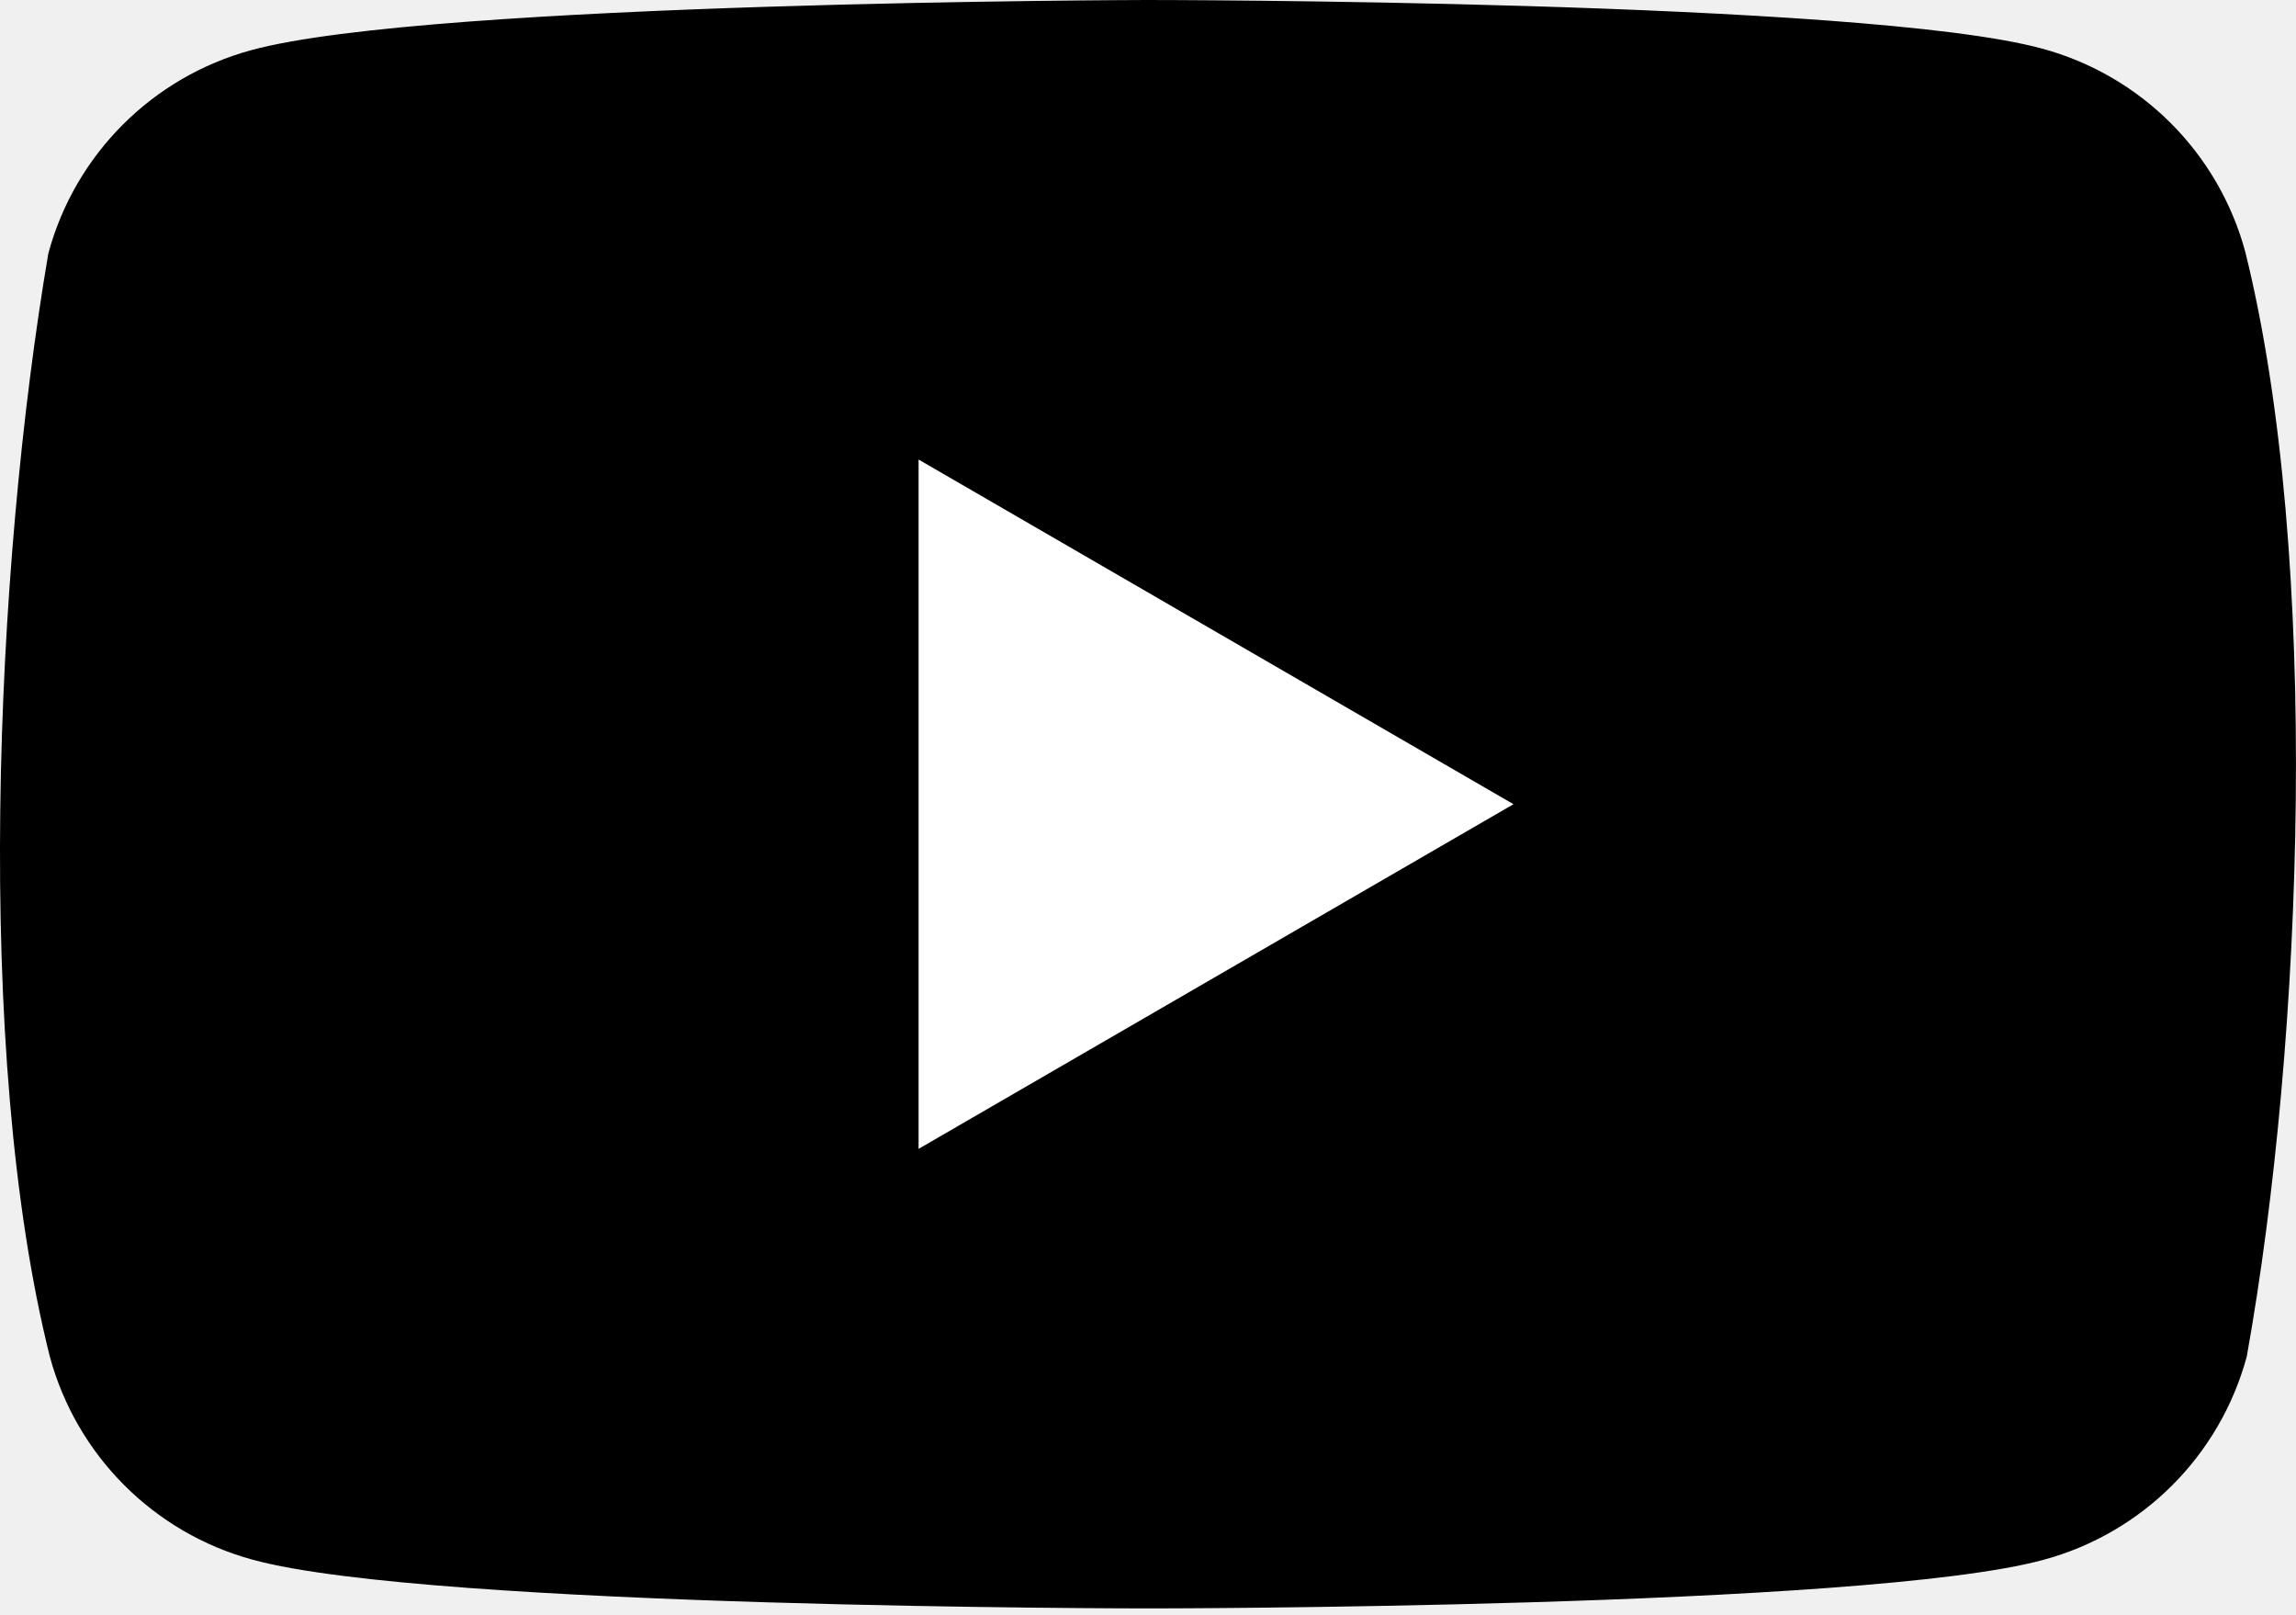
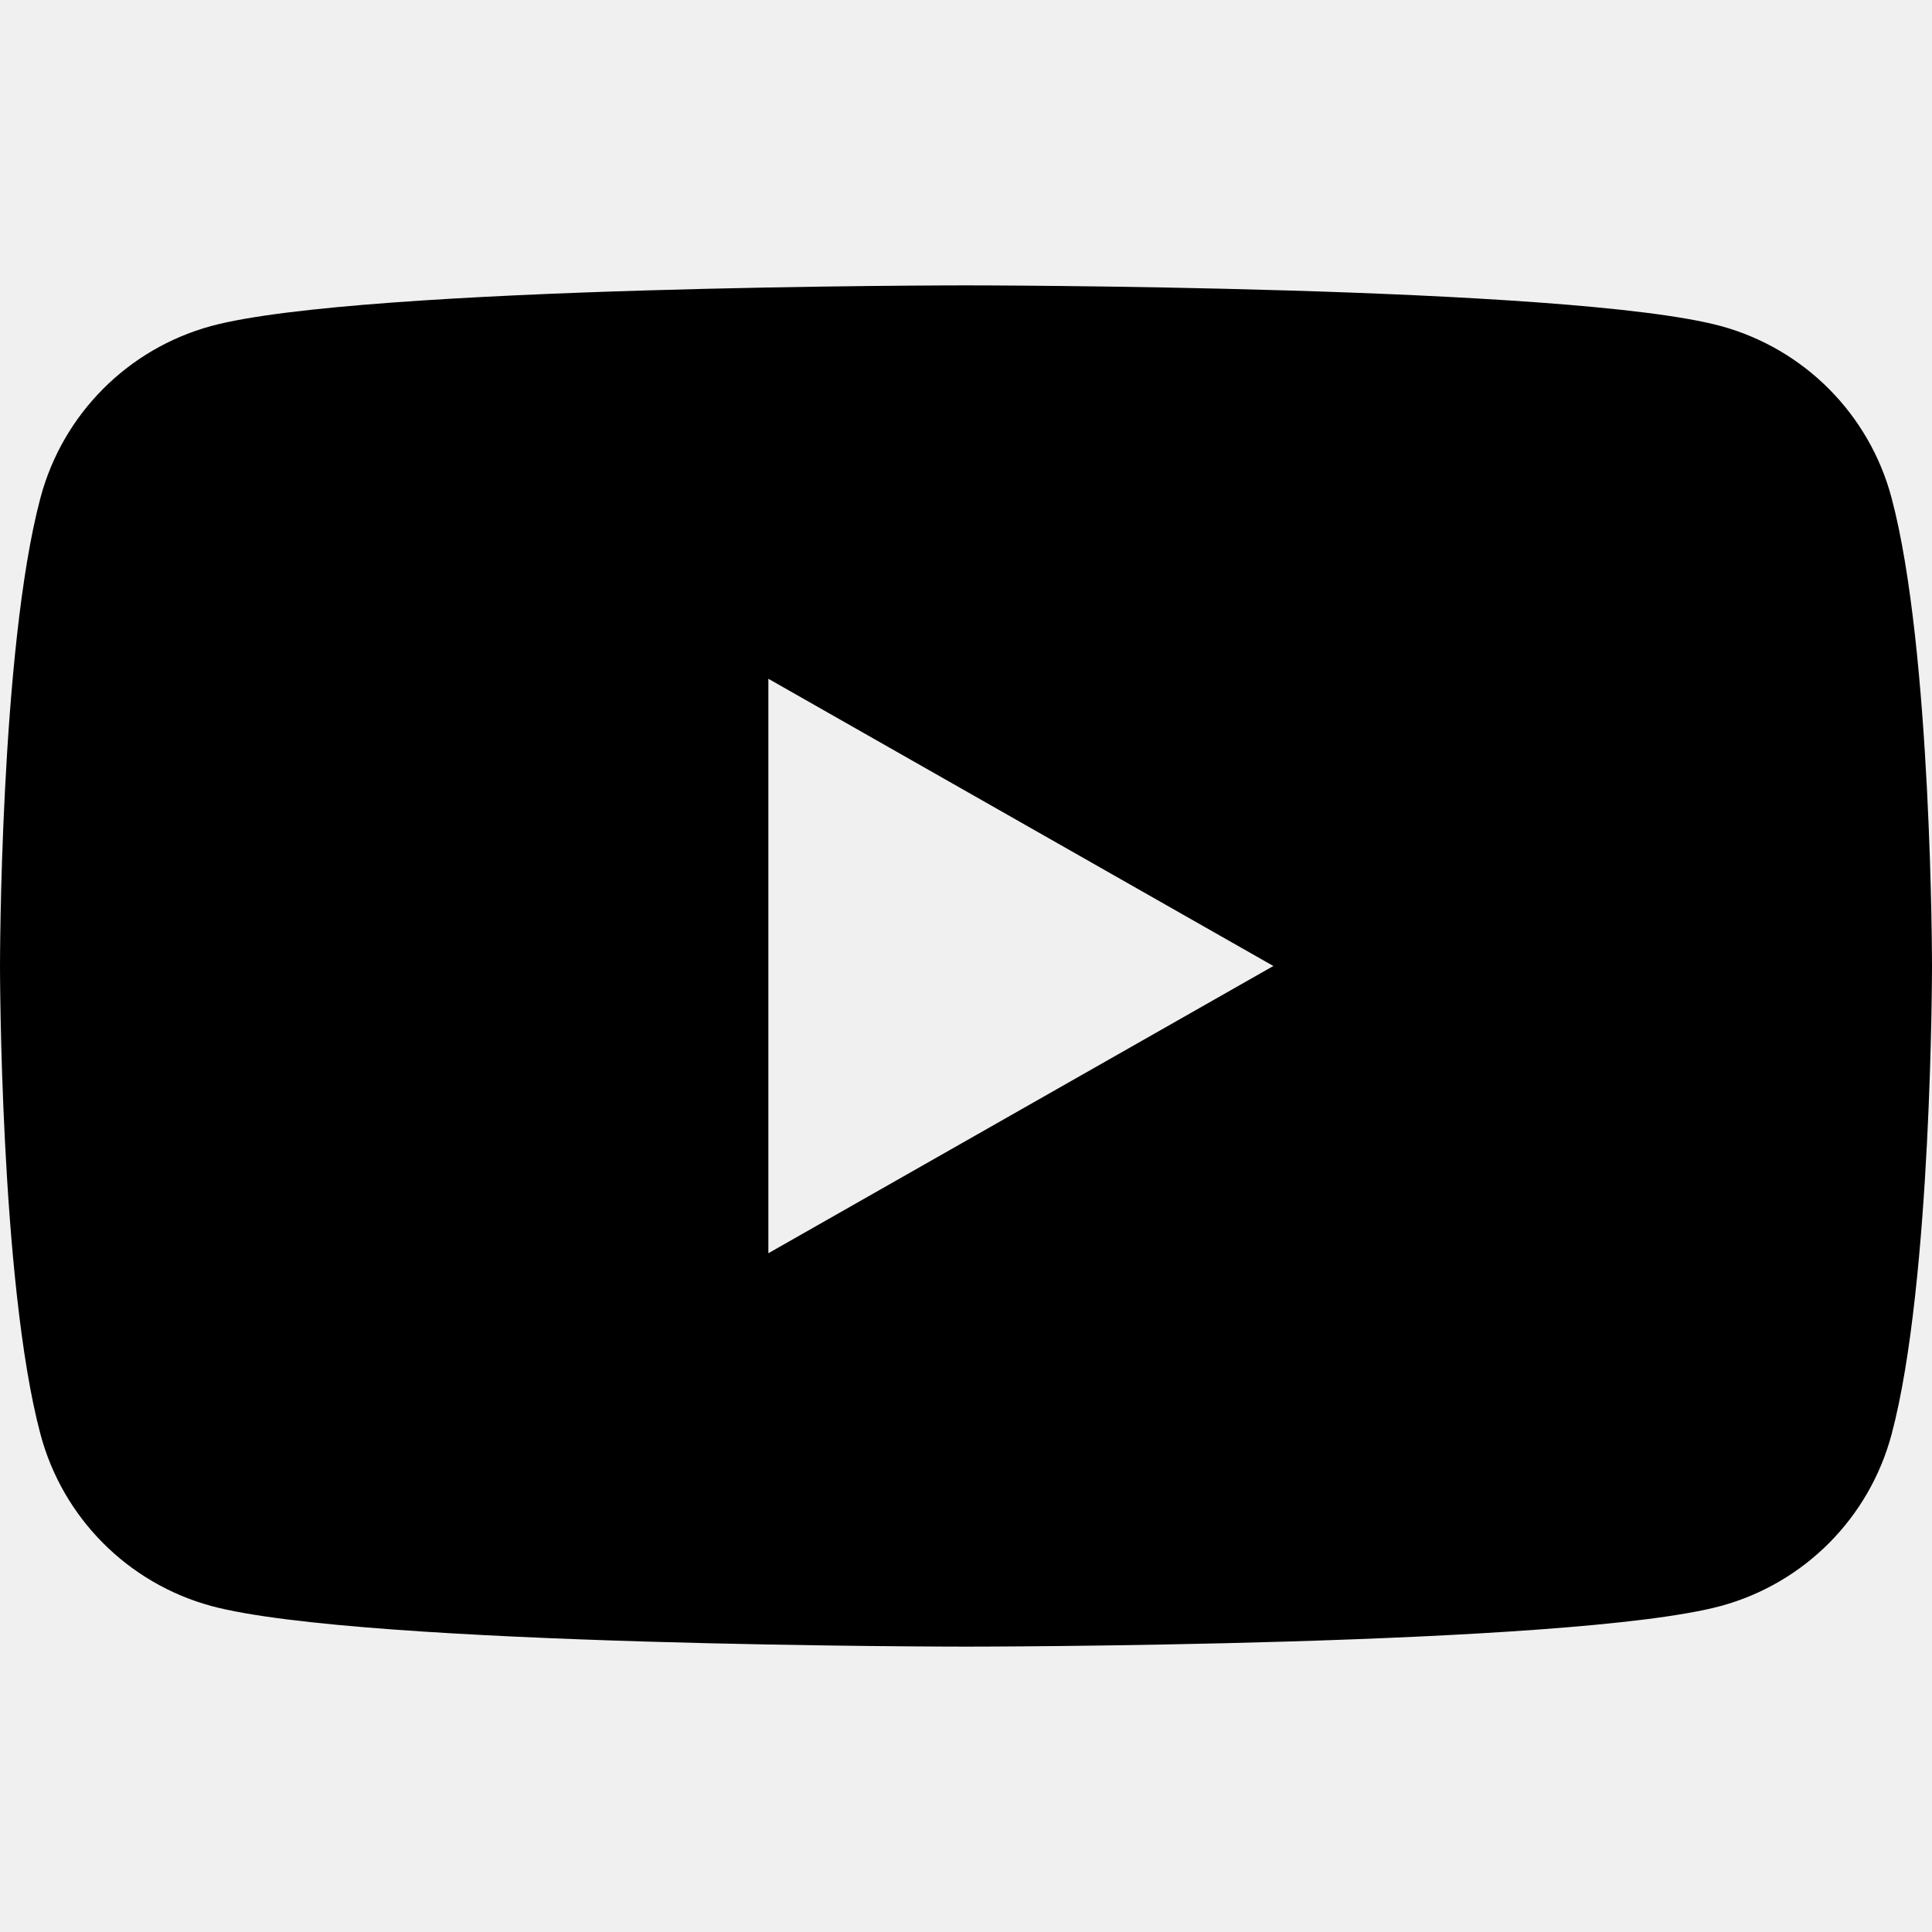
- <svg xmlns="http://www.w3.org/2000/svg" preserveAspectRatio="xMidYMid" viewBox="0 0 256 180">
-   <path fill="currentColor" d="M250.346 28.075A32.18 32.18 0 0 0 227.69 5.418C207.824 0 127.87 0 127.87 0S47.912.164 28.046 5.582A32.18 32.18 0 0 0 5.39 28.24c-6.009 35.298-8.34 89.084.165 122.97a32.18 32.18 0 0 0 22.656 22.657c19.866 5.418 99.822 5.418 99.822 5.418s79.955 0 99.82-5.418a32.18 32.18 0 0 0 22.657-22.657c6.338-35.348 8.291-89.1-.164-123.134Z" />
-   <path fill="#FFF" d="m102.421 128.06 66.328-38.418-66.328-38.418z" />
+ <svg xmlns="http://www.w3.org/2000/svg" viewBox="0 0 24 24">
+   <path fill="currentColor" d="M23.498 6.186a3.016 3.016 0 0 0-2.122-2.136C19.505 3.545 12 3.545 12 3.545s-7.505 0-9.377.505A3.017 3.017 0 0 0 .502 6.186C0 8.07 0 12 0 12s0 3.93.502 5.814a3.016 3.016 0 0 0 2.122 2.136c1.871.505 9.376.505 9.376.505s7.505 0 9.377-.505a3.015 3.015 0 0 0 2.122-2.136C24 15.93 24 12 24 12s0-3.93-.502-5.814zM9.545 15.568V8.432L15.818 12l-6.273 3.568z" />
</svg>
